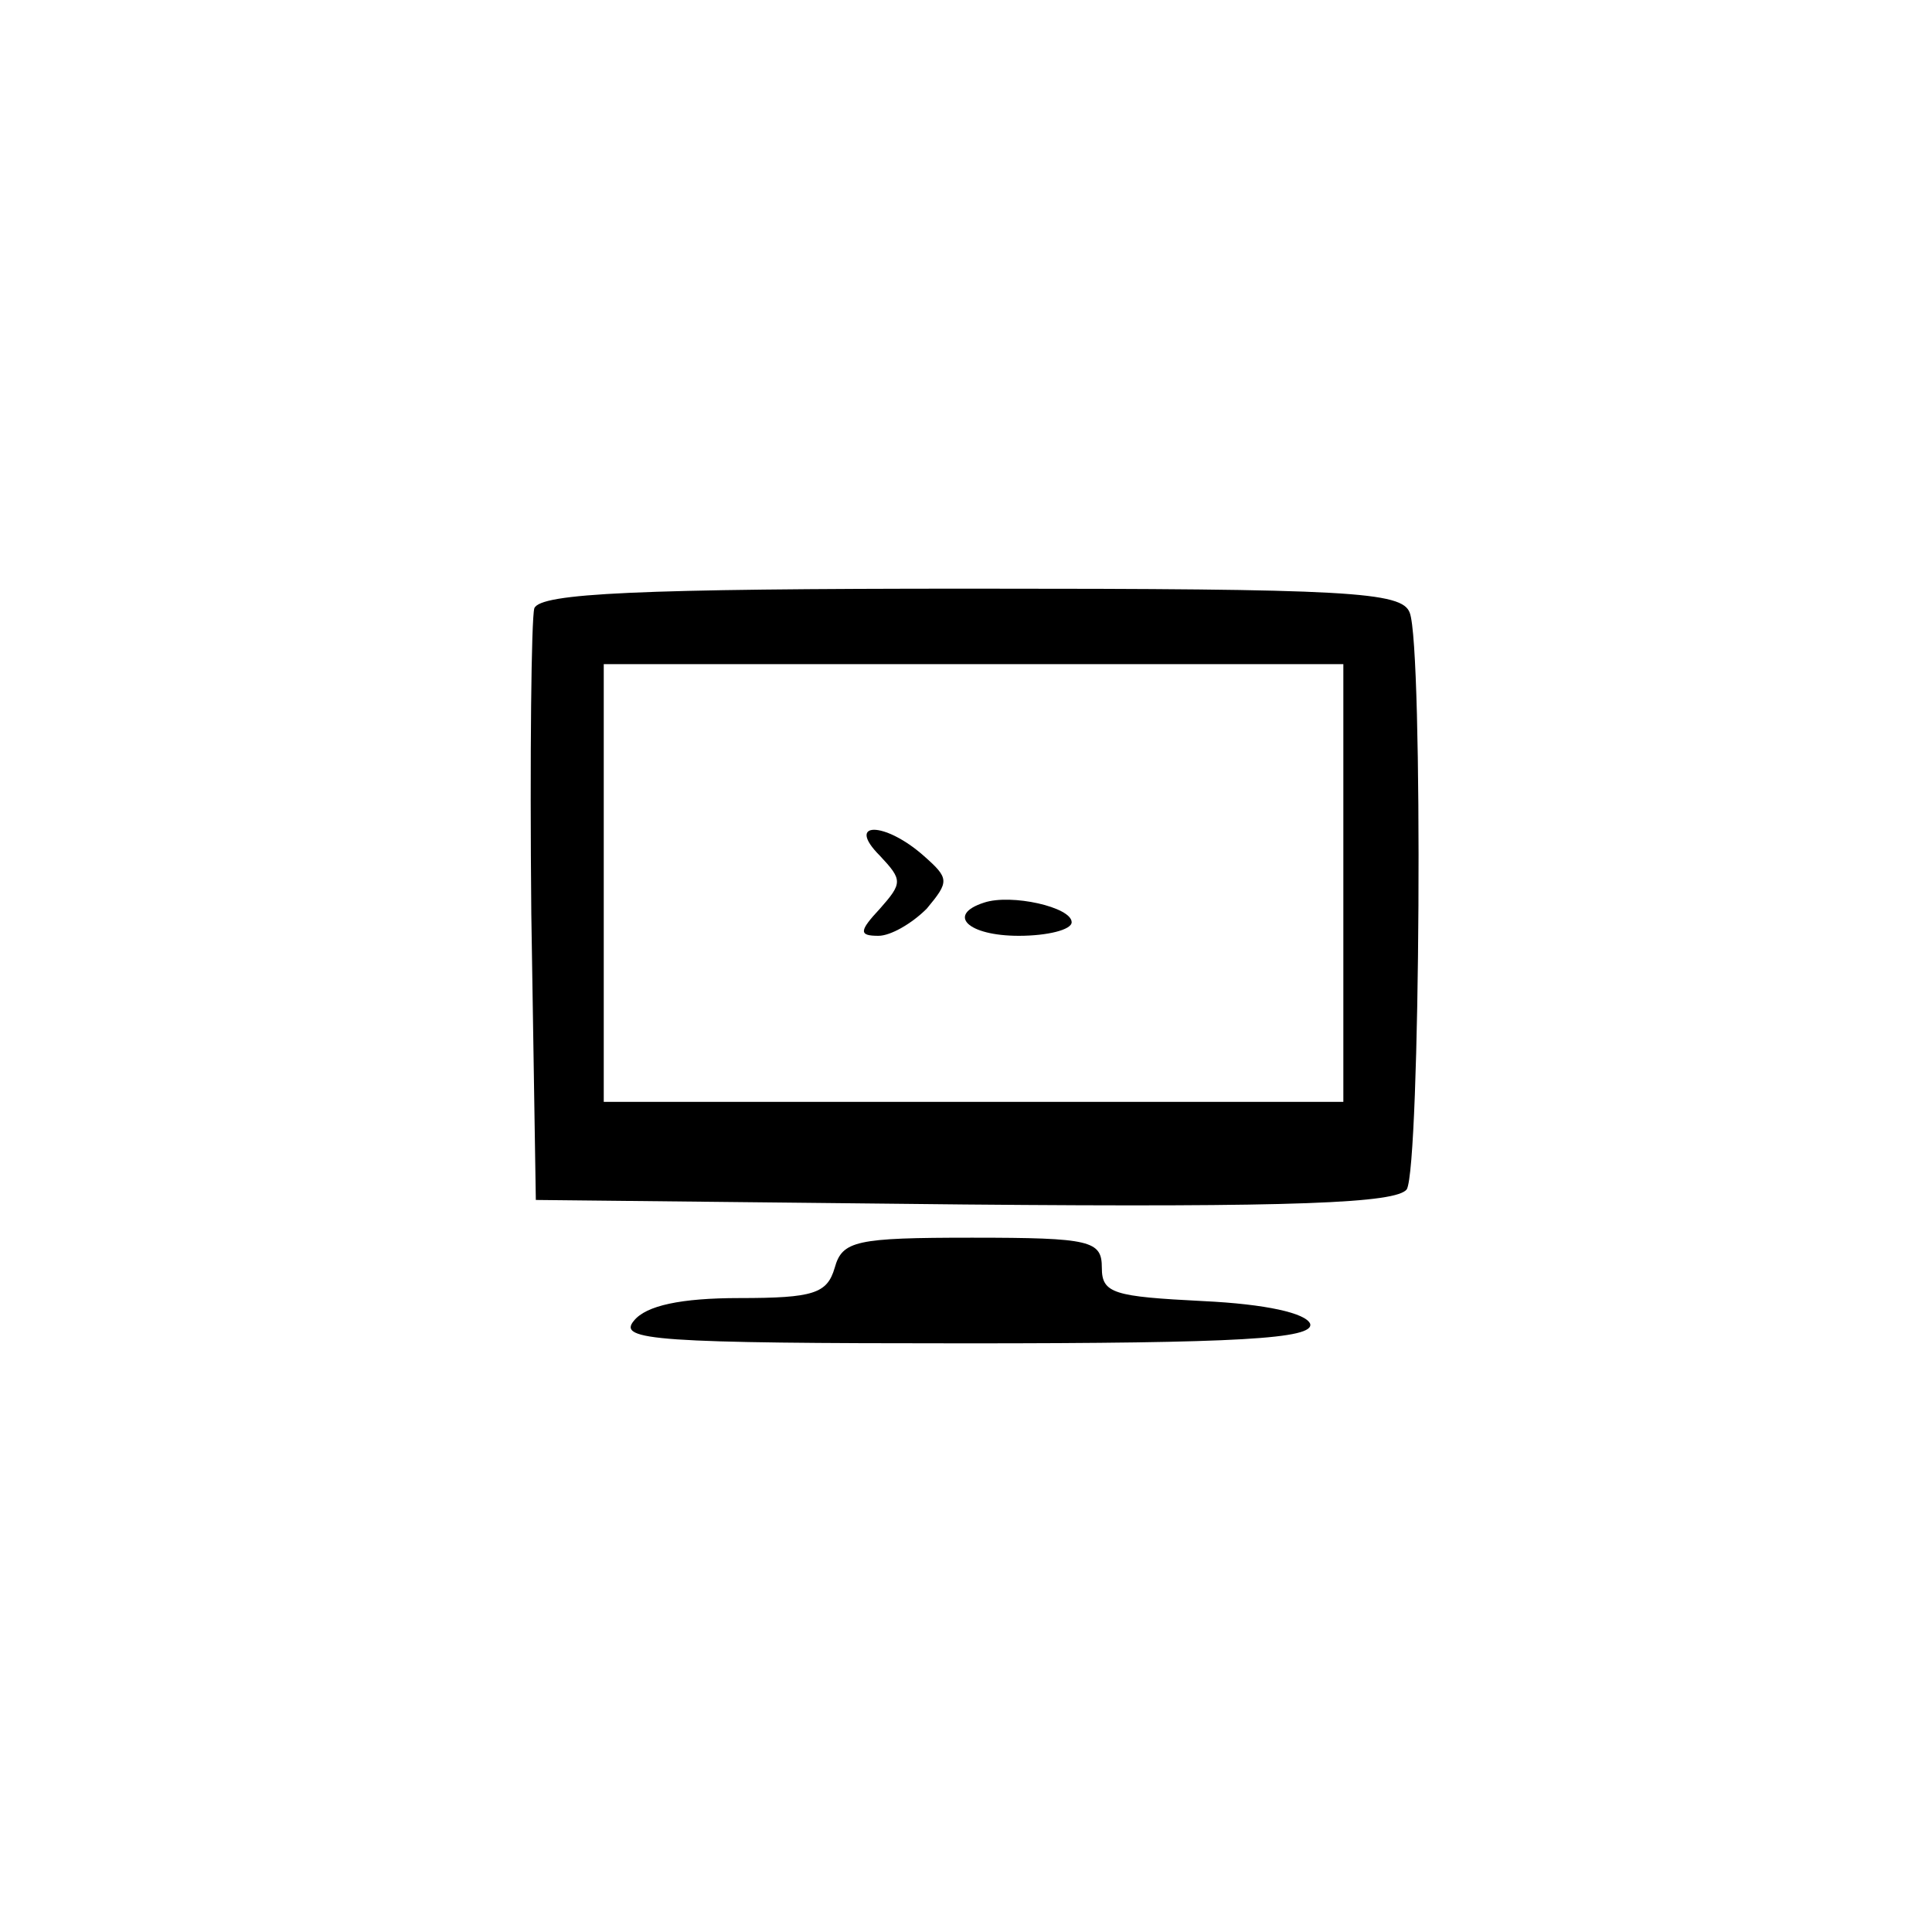
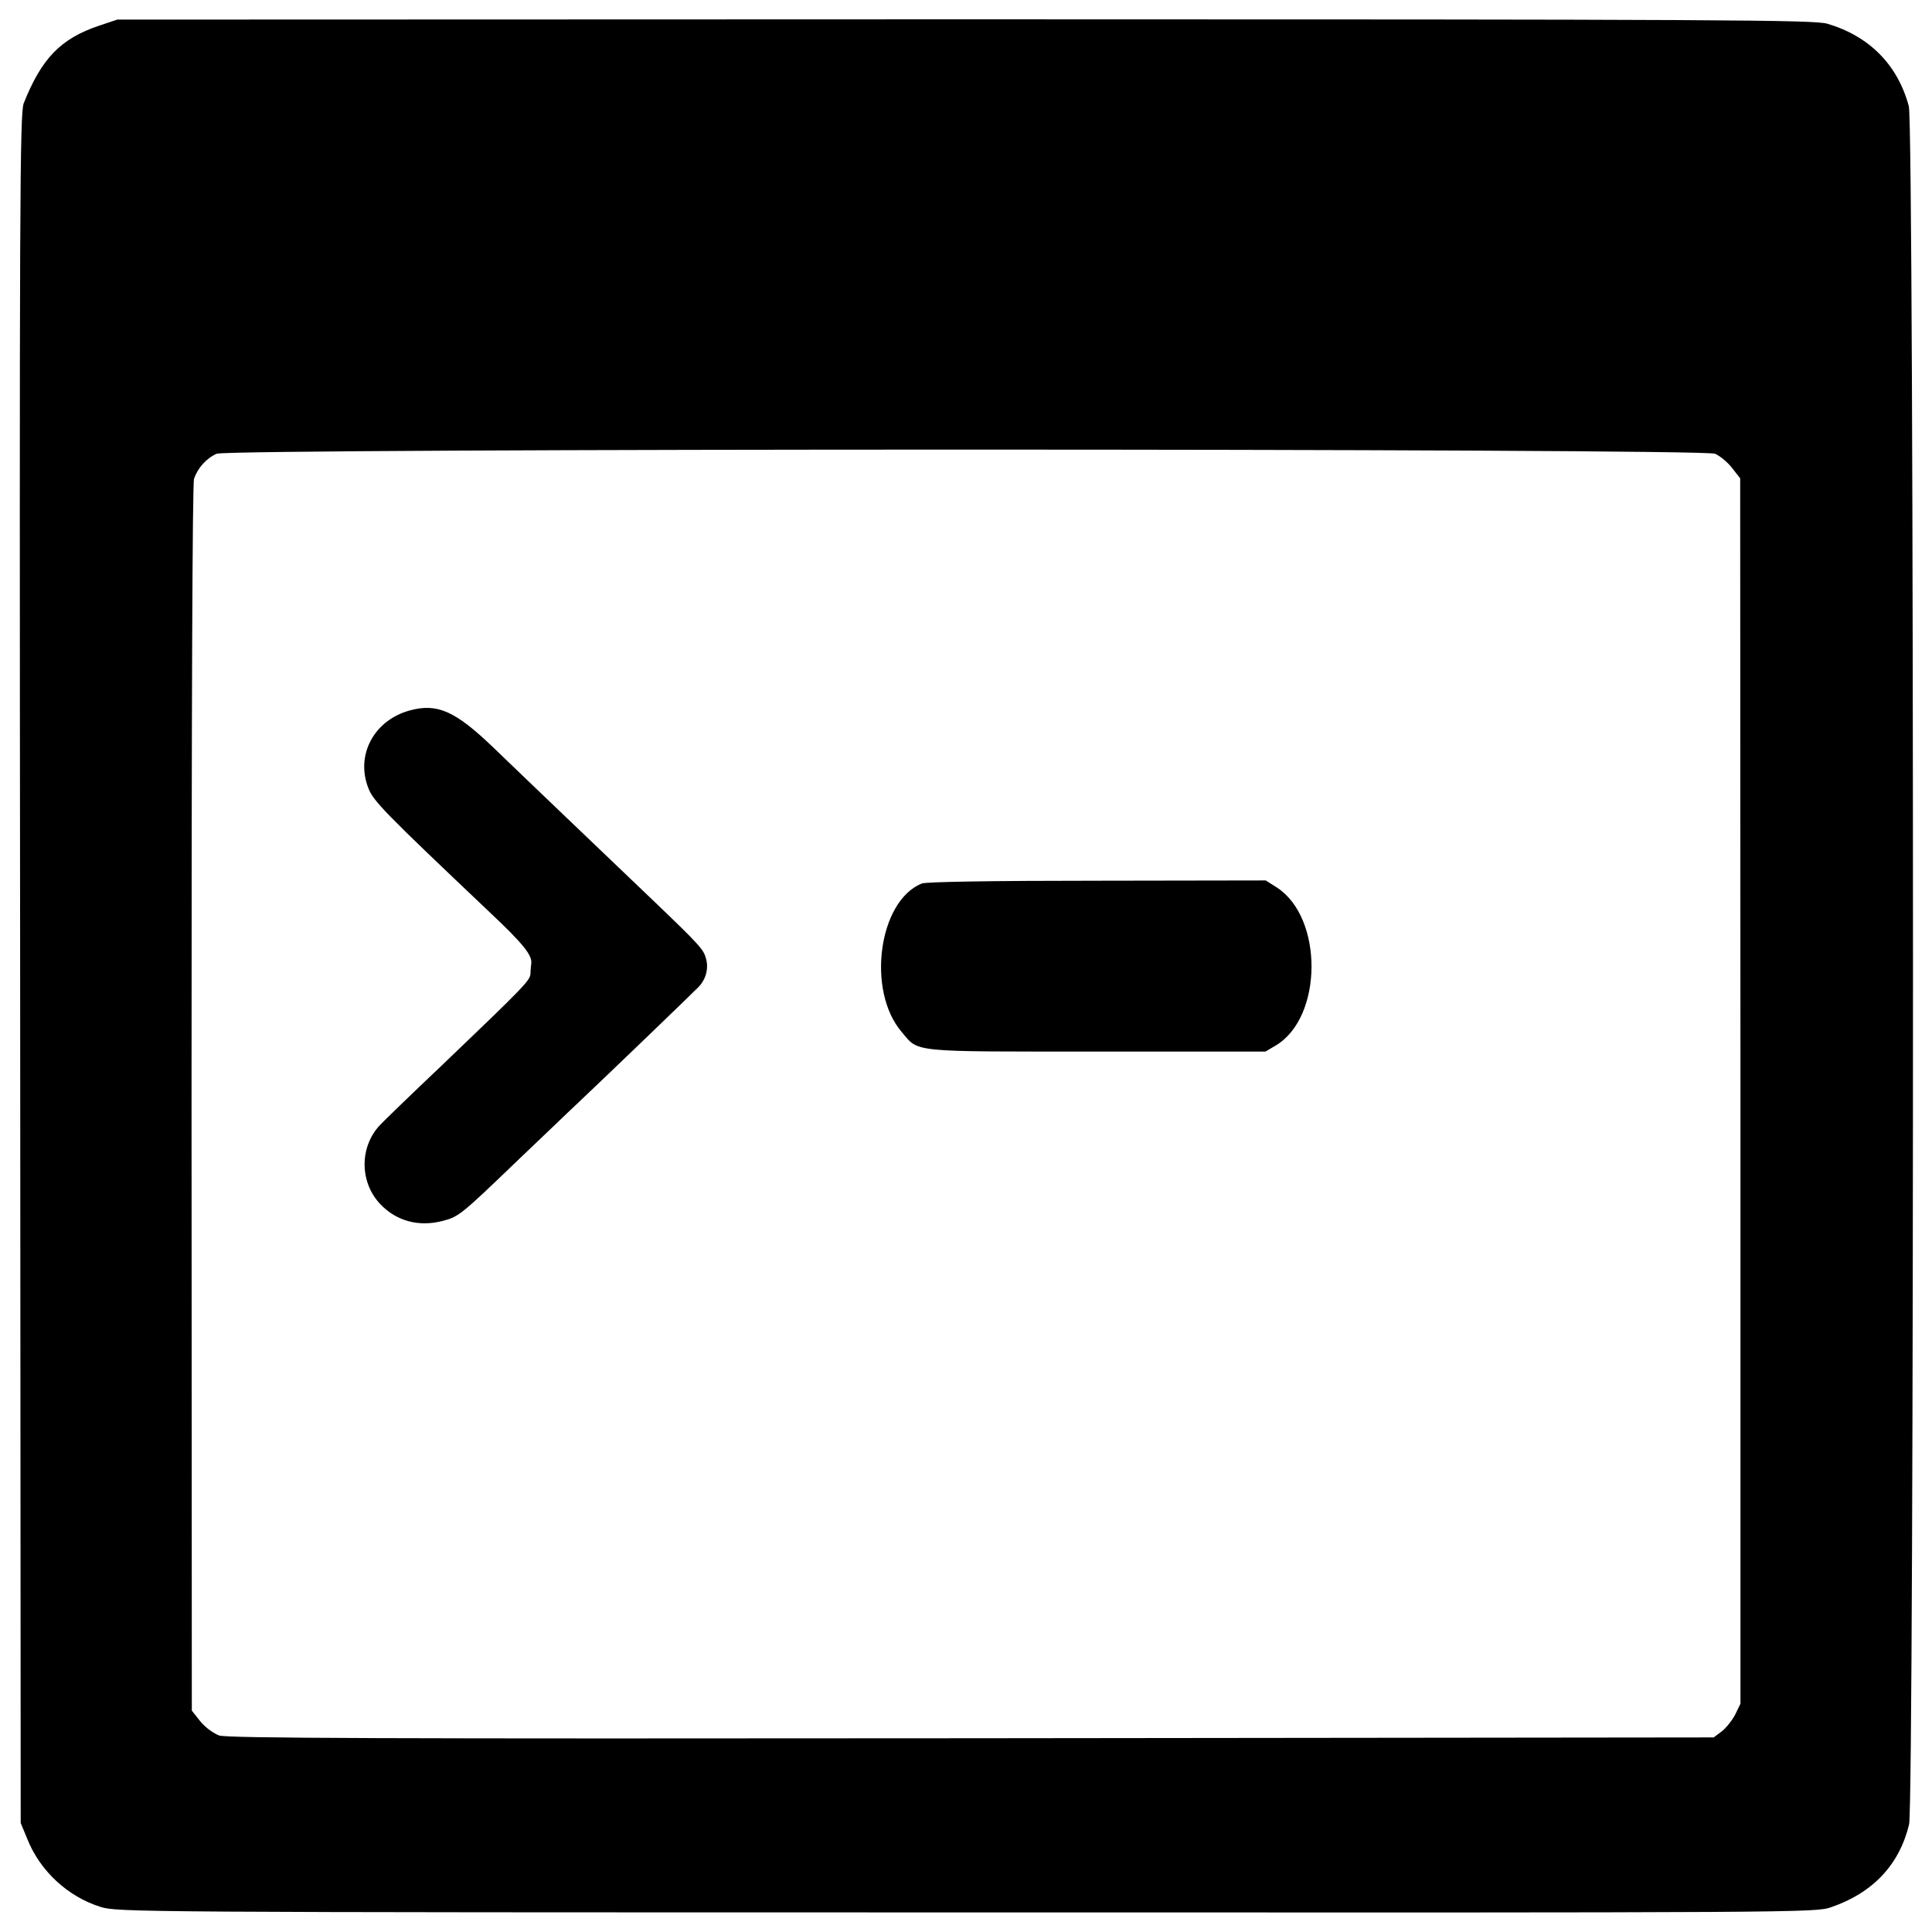
- <svg xmlns="http://www.w3.org/2000/svg" version="1.0" width="128pt" height="128pt" viewBox="0 0 128 128" preserveAspectRatio="xMidYMid meet">
-   <g transform="translate(0,128) scale(0.1,-0.1)" fill="#000000" stroke="none">
-     <path d="M354 877 c-2 -7 -3 -98 -2 -202 l3 -190 284 -3 c221 -2 286 1 293 10 9 15 11 359 2 382 -5 14 -40 16 -290 16 -222 0 -286 -3 -290 -13z m536 -182 l0 -145 -245 0 -245 0 0 145 0 145 245 0 245 0 0 -145z" />
-     <path d="M583 713 c15 -16 15 -18 0 -35 -14 -15 -14 -18 -1 -18 8 0 22 8 32 18 15 18 15 20 -2 35 -26 23 -52 23 -29 0z" />
-     <path d="M652 682 c-25 -8 -11 -22 23 -22 19 0 35 4 35 9 0 10 -40 19 -58 13z" />
-     <path d="M553 440 c-5 -17 -14 -20 -63 -20 -39 0 -62 -5 -70 -15 -11 -13 14 -15 220 -15 181 0 231 3 228 13 -3 7 -29 13 -71 15 -59 3 -67 5 -67 22 0 18 -7 20 -86 20 -77 0 -86 -2 -91 -20z" />
+ <svg xmlns="http://www.w3.org/2000/svg" version="1.0" width="700pt" height="700pt" viewBox="0 0 700 700" preserveAspectRatio="xMidYMid meet">
+   <g transform="translate(0,700) scale(0.1,-0.1)" fill="#000000" stroke="none">
+     <path d="M359 6907 c-139 -47 -208 -118 -273 -281 -14 -34 -16 -350 -13 -3135 l2 -3096 24 -58 c46 -116 147 -209 265 -246 60 -19 117 -20 3137 -20 3051 -1 3077 -1 3134 19 151 52 247 154 282 300 19 82 19 6152 -1 6225 -40 150 -143 254 -295 299 -49 14 -351 16 -3125 16 l-3071 -1 -66 -22z m5855 -1551 c18 -8 46 -31 62 -52 l29 -37 1 -2220 0 -2220 -20 -41 c-12 -22 -34 -49 -49 -60 l-28 -21 -2689 -3 c-2138 -2 -2696 0 -2726 10 -21 8 -50 29 -68 51 l-31 39 -1 2216 c0 1408 3 2228 9 2247 13 39 44 74 82 91 46 20 5380 20 5429 0z" />
+     <path d="M1485 4426 c-129 -35 -197 -160 -151 -280 18 -48 55 -86 440 -451 120 -113 154 -155 151 -185 -1 -8 -3 -25 -3 -38 -2 -25 -20 -44 -321 -332 -113 -107 -213 -204 -223 -215 -76 -79 -76 -208 0 -288 58 -61 139 -83 224 -61 60 15 68 22 273 219 94 89 190 182 215 205 83 78 423 405 441 424 27 28 37 67 27 103 -9 33 -21 47 -189 208 -58 55 -190 182 -294 281 -105 100 -235 225 -290 278 -136 130 -201 159 -300 132z" />
+     <path d="M3340 3799 c-157 -63 -201 -389 -73 -538 63 -75 26 -71 707 -71 l611 0 39 23 c169 103 171 461 3 571 l-41 26 -611 -1 c-380 0 -619 -4 -635 -10z" />
  </g>
</svg>
